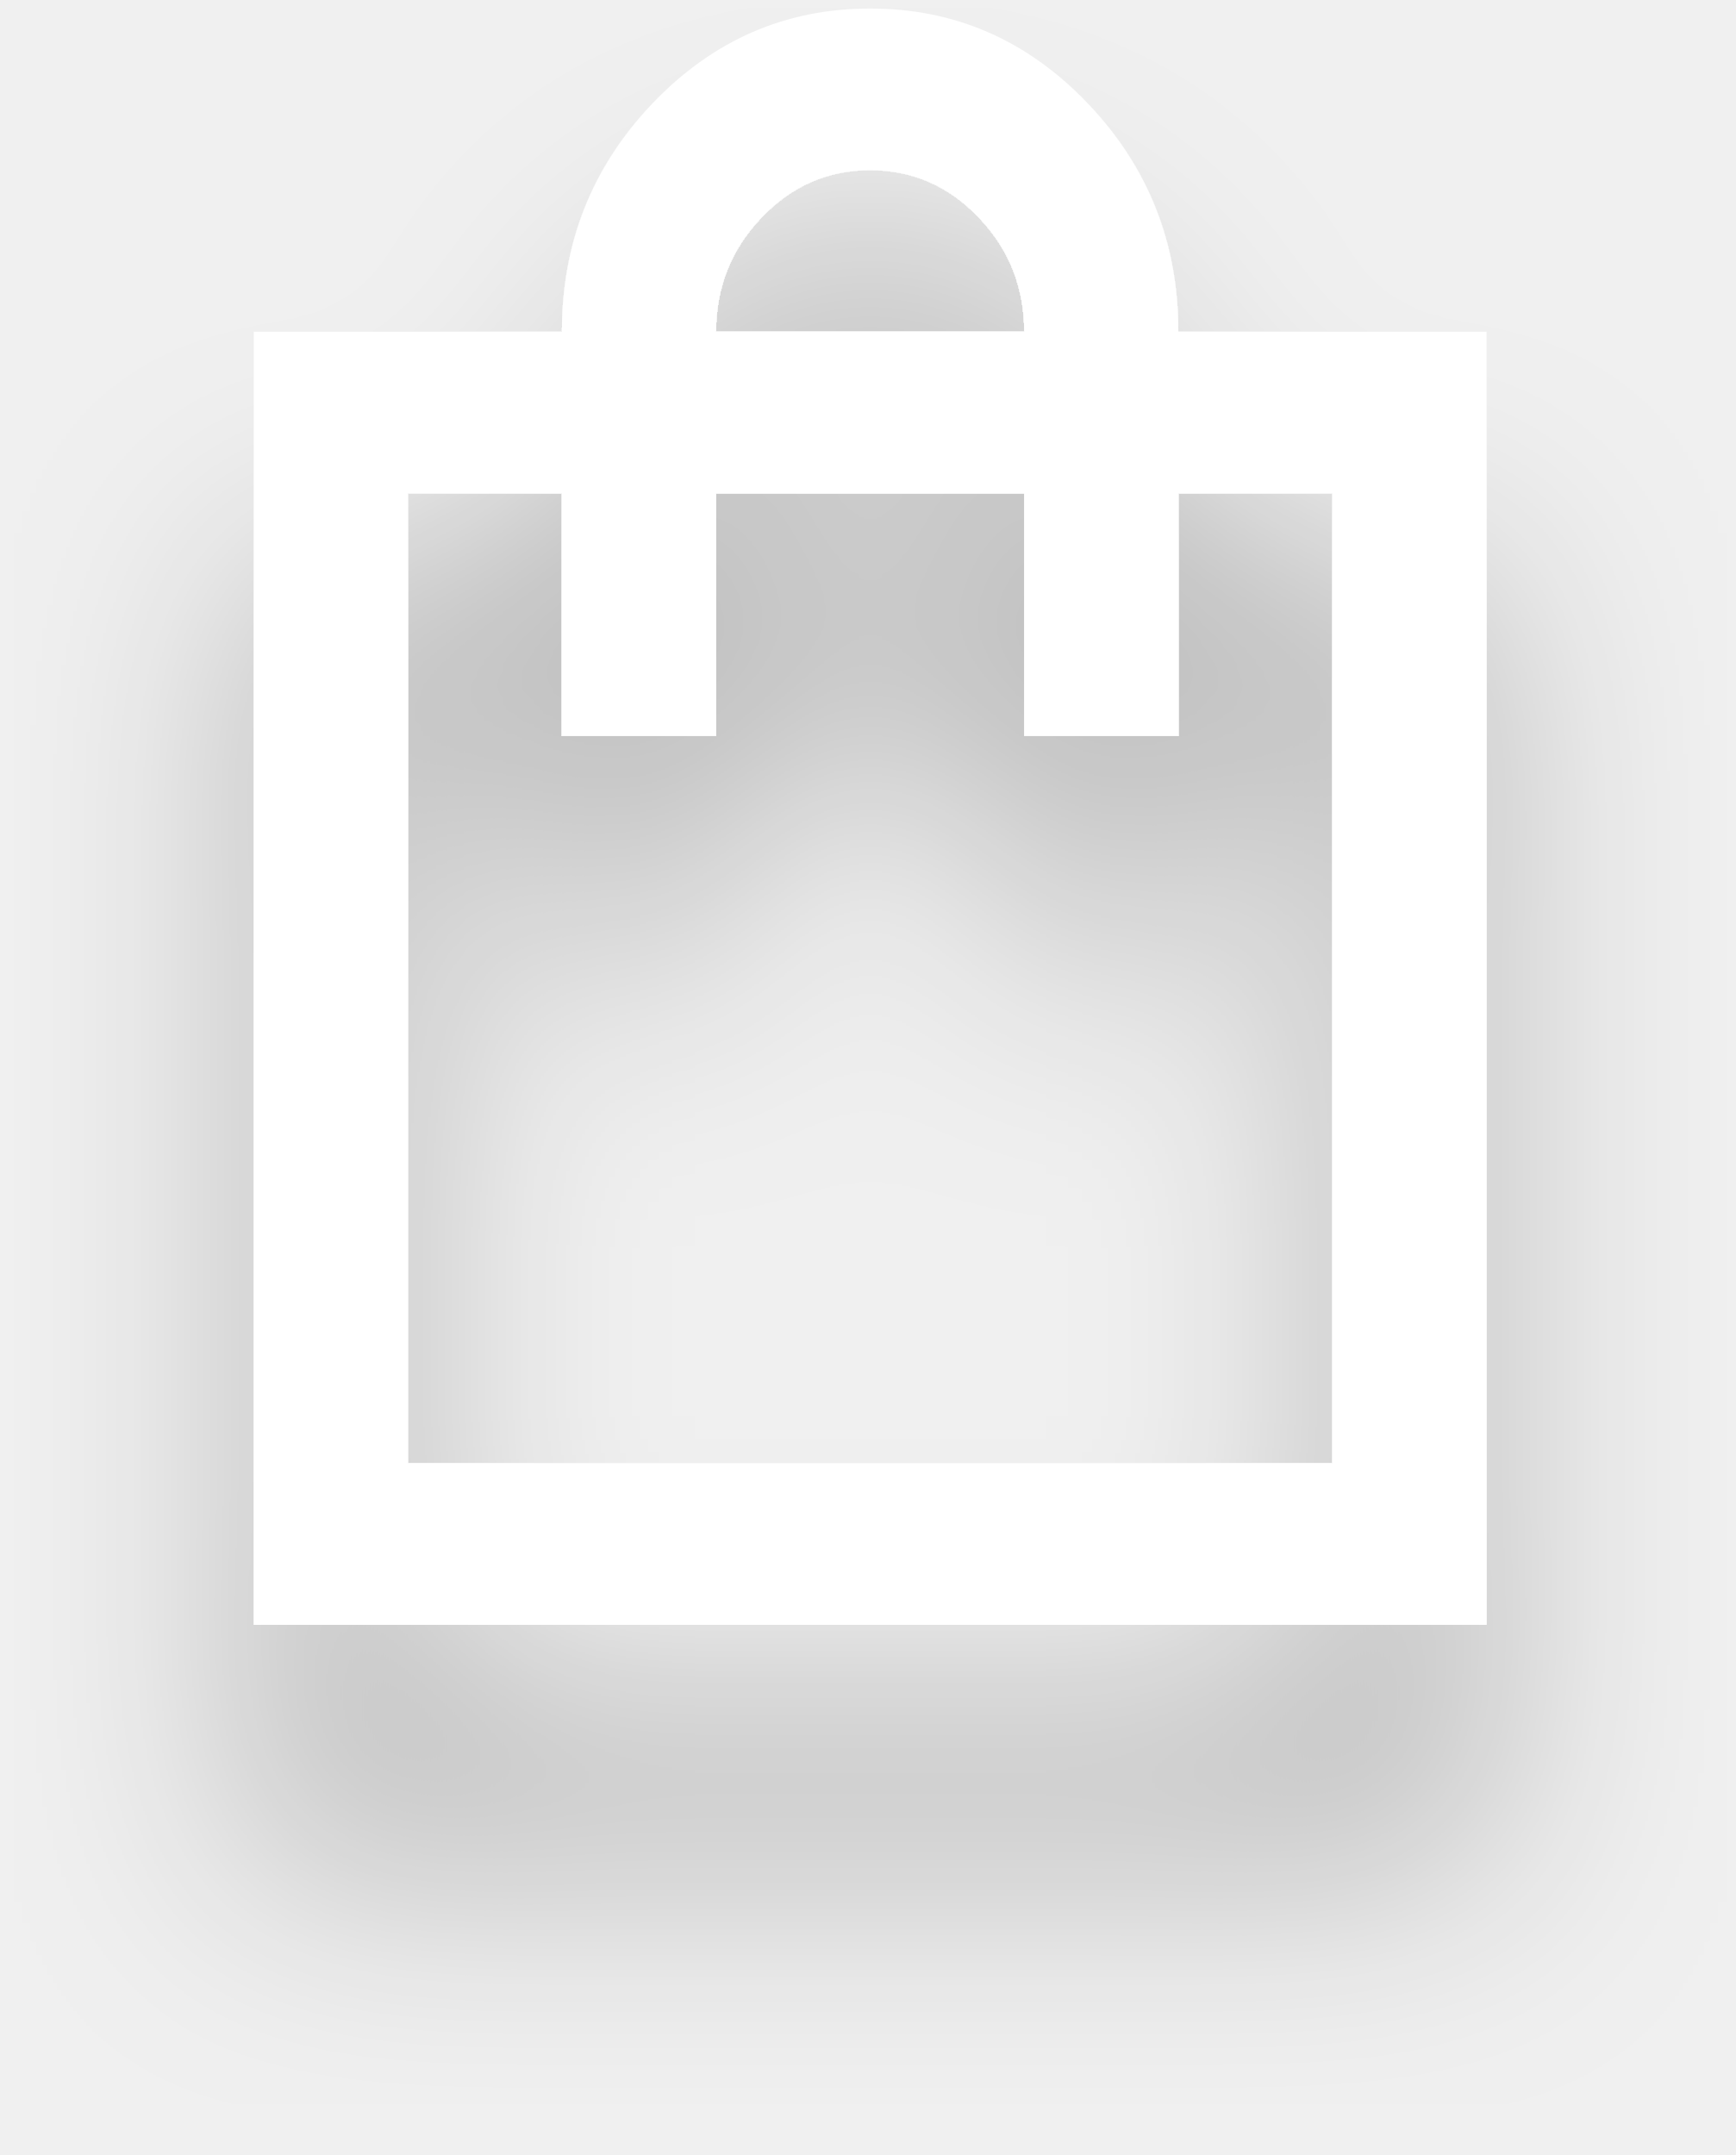
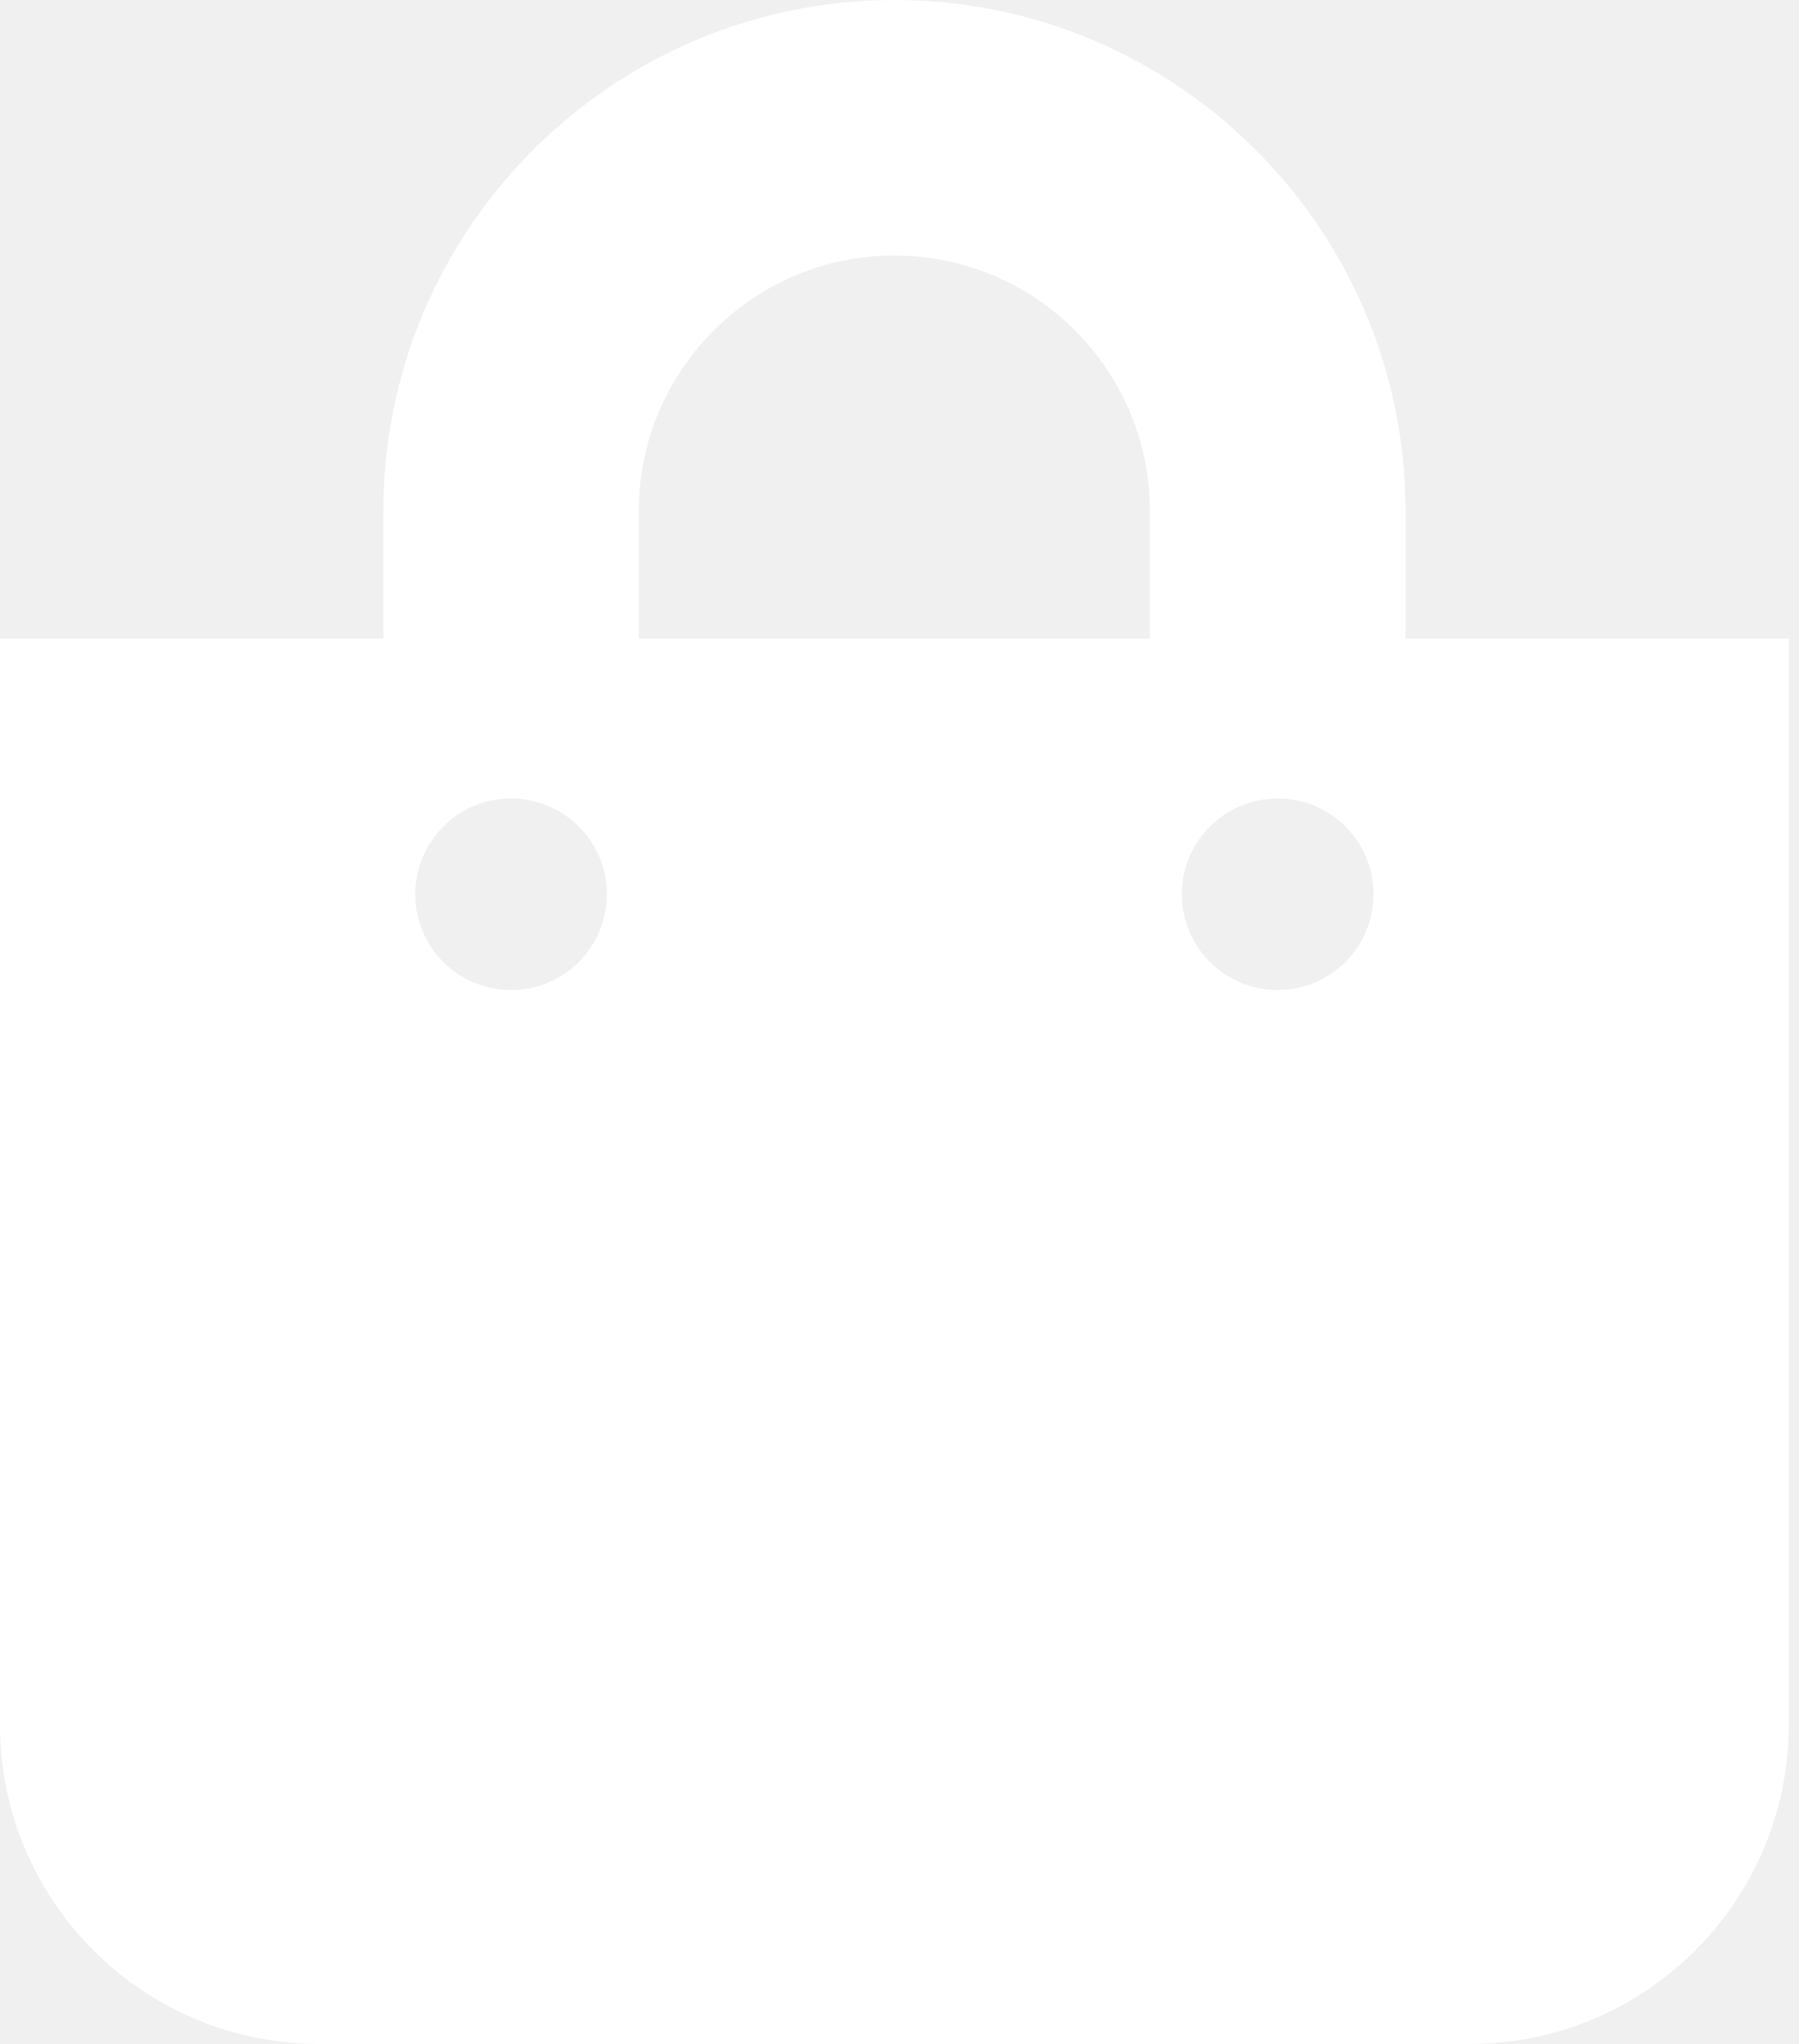
- <svg xmlns="http://www.w3.org/2000/svg" width="29" height="36" viewBox="0 0 29 36" fill="none">
-   <g filter="url(#filter0_d_17_167)">
-     <path d="M4.24 27.143V5.543H9.388C9.388 4.058 9.892 2.787 10.9 1.729C11.909 0.672 13.121 0.143 14.537 0.143C15.953 0.143 17.165 0.672 18.173 1.729C19.181 2.787 19.685 4.058 19.685 5.543H24.834V27.143H4.24ZM11.962 5.543H17.111C17.111 4.8 16.859 4.165 16.355 3.637C15.851 3.107 15.245 2.843 14.537 2.843C13.829 2.843 13.223 3.107 12.719 3.637C12.215 4.165 11.962 4.8 11.962 5.543ZM6.814 24.443H22.259V8.243H19.685V12.293H17.111V8.243H11.962V12.293H9.388V8.243H6.814V24.443Z" fill="white" />
-   </g>
-   <defs>
-     <filter id="filter0_d_17_167" x="0.24" y="0.143" width="28.594" height="35" filterUnits="userSpaceOnUse" color-interpolation-filters="sRGB">
-       <feFlood flood-opacity="0" result="BackgroundImageFix" />
-       <feColorMatrix in="SourceAlpha" type="matrix" values="0 0 0 0 0 0 0 0 0 0 0 0 0 0 0 0 0 0 127 0" result="hardAlpha" />
-       <feOffset dy="4" />
-       <feGaussianBlur stdDeviation="2" />
-       <feComposite in2="hardAlpha" operator="out" />
-       <feColorMatrix type="matrix" values="0 0 0 0 0 0 0 0 0 0 0 0 0 0 0 0 0 0 0.25 0" />
-       <feBlend mode="normal" in2="BackgroundImageFix" result="effect1_dropShadow_17_167" />
-       <feBlend mode="normal" in="SourceGraphic" in2="effect1_dropShadow_17_167" result="shape" />
-     </filter>
-   </defs>
+ <svg xmlns="http://www.w3.org/2000/svg" width="22" height="25" viewBox="0 0 22 25" fill="none">
+   <path d="M17.188 7.812V6.25C17.188 2.804 14.384 0 10.938 0C7.491 0 4.688 2.804 4.688 6.25V7.812H0V21.094C0 23.251 1.749 25 3.906 25H17.969C20.126 25 21.875 23.251 21.875 21.094V7.812H17.188ZM7.812 6.25C7.812 4.527 9.214 3.125 10.938 3.125C12.661 3.125 14.062 4.527 14.062 6.25V7.812H7.812V6.25ZM15.625 12.109C14.978 12.109 14.453 11.585 14.453 10.938C14.453 10.29 14.978 9.766 15.625 9.766C16.272 9.766 16.797 10.29 16.797 10.938C16.797 11.585 16.272 12.109 15.625 12.109ZM6.25 12.109C5.603 12.109 5.078 11.585 5.078 10.938C5.078 10.29 5.603 9.766 6.25 9.766C6.897 9.766 7.422 10.29 7.422 10.938C7.422 11.585 6.897 12.109 6.25 12.109Z" fill="white" />
</svg>
